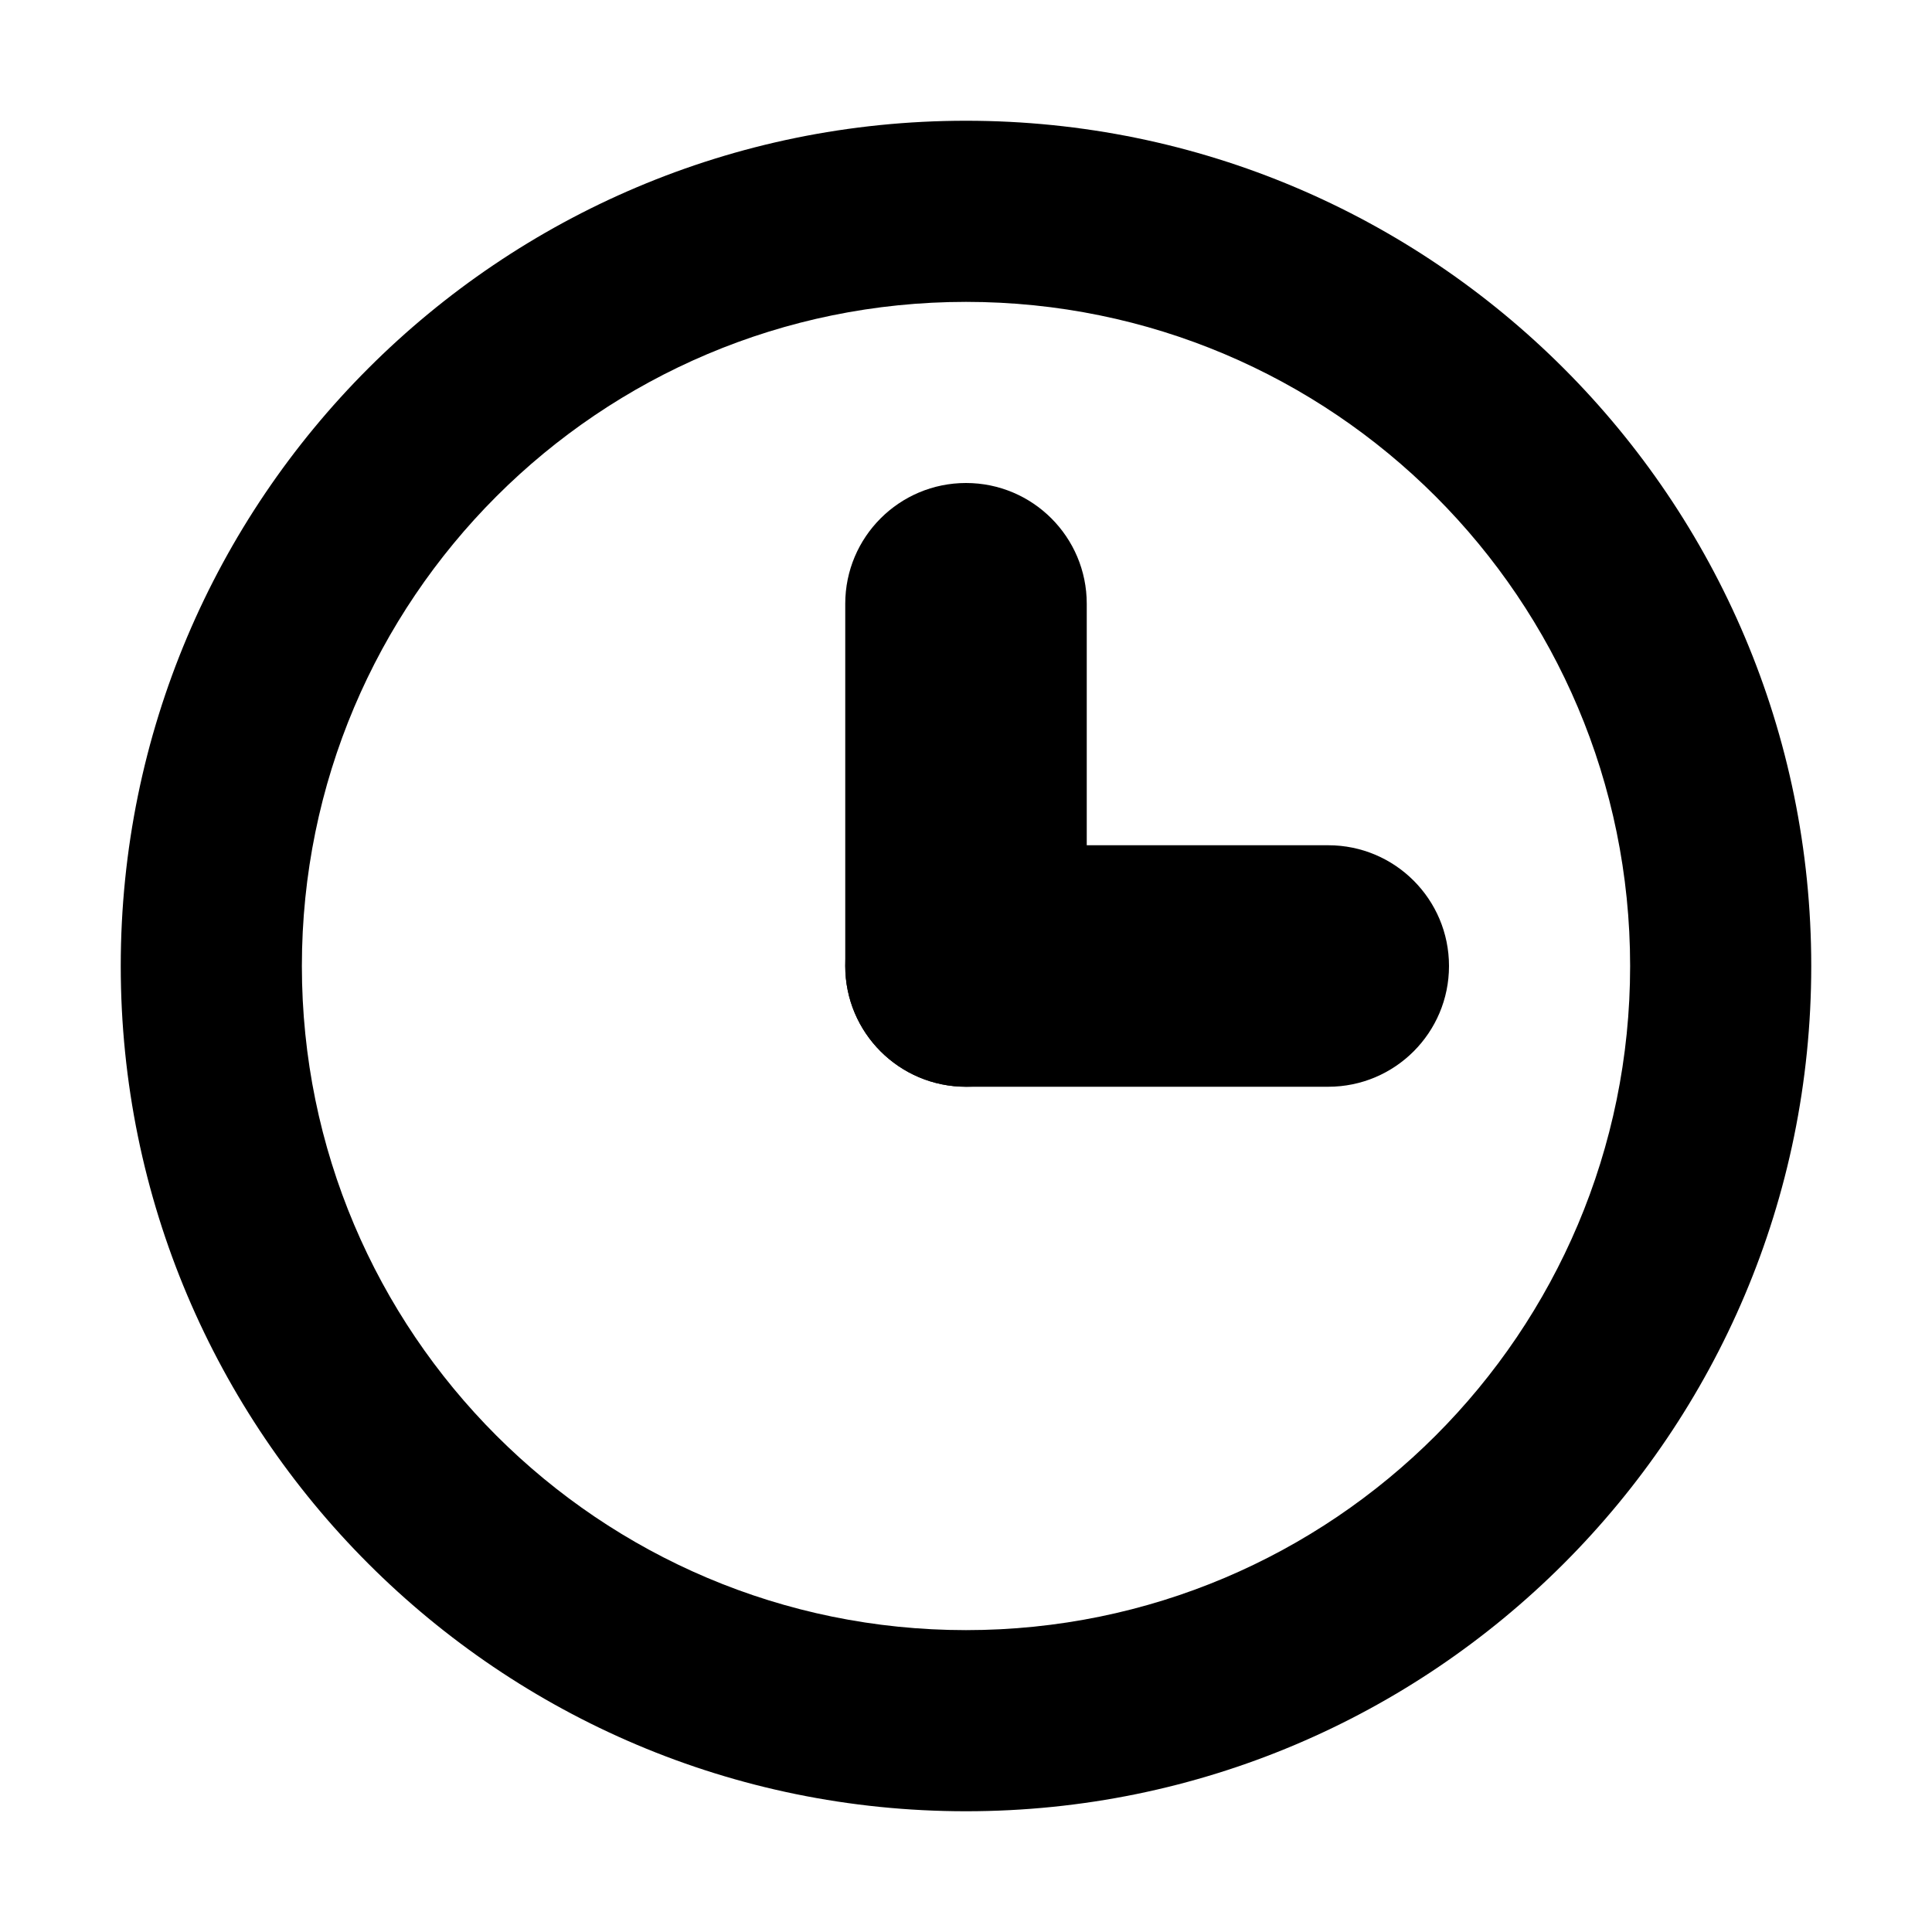
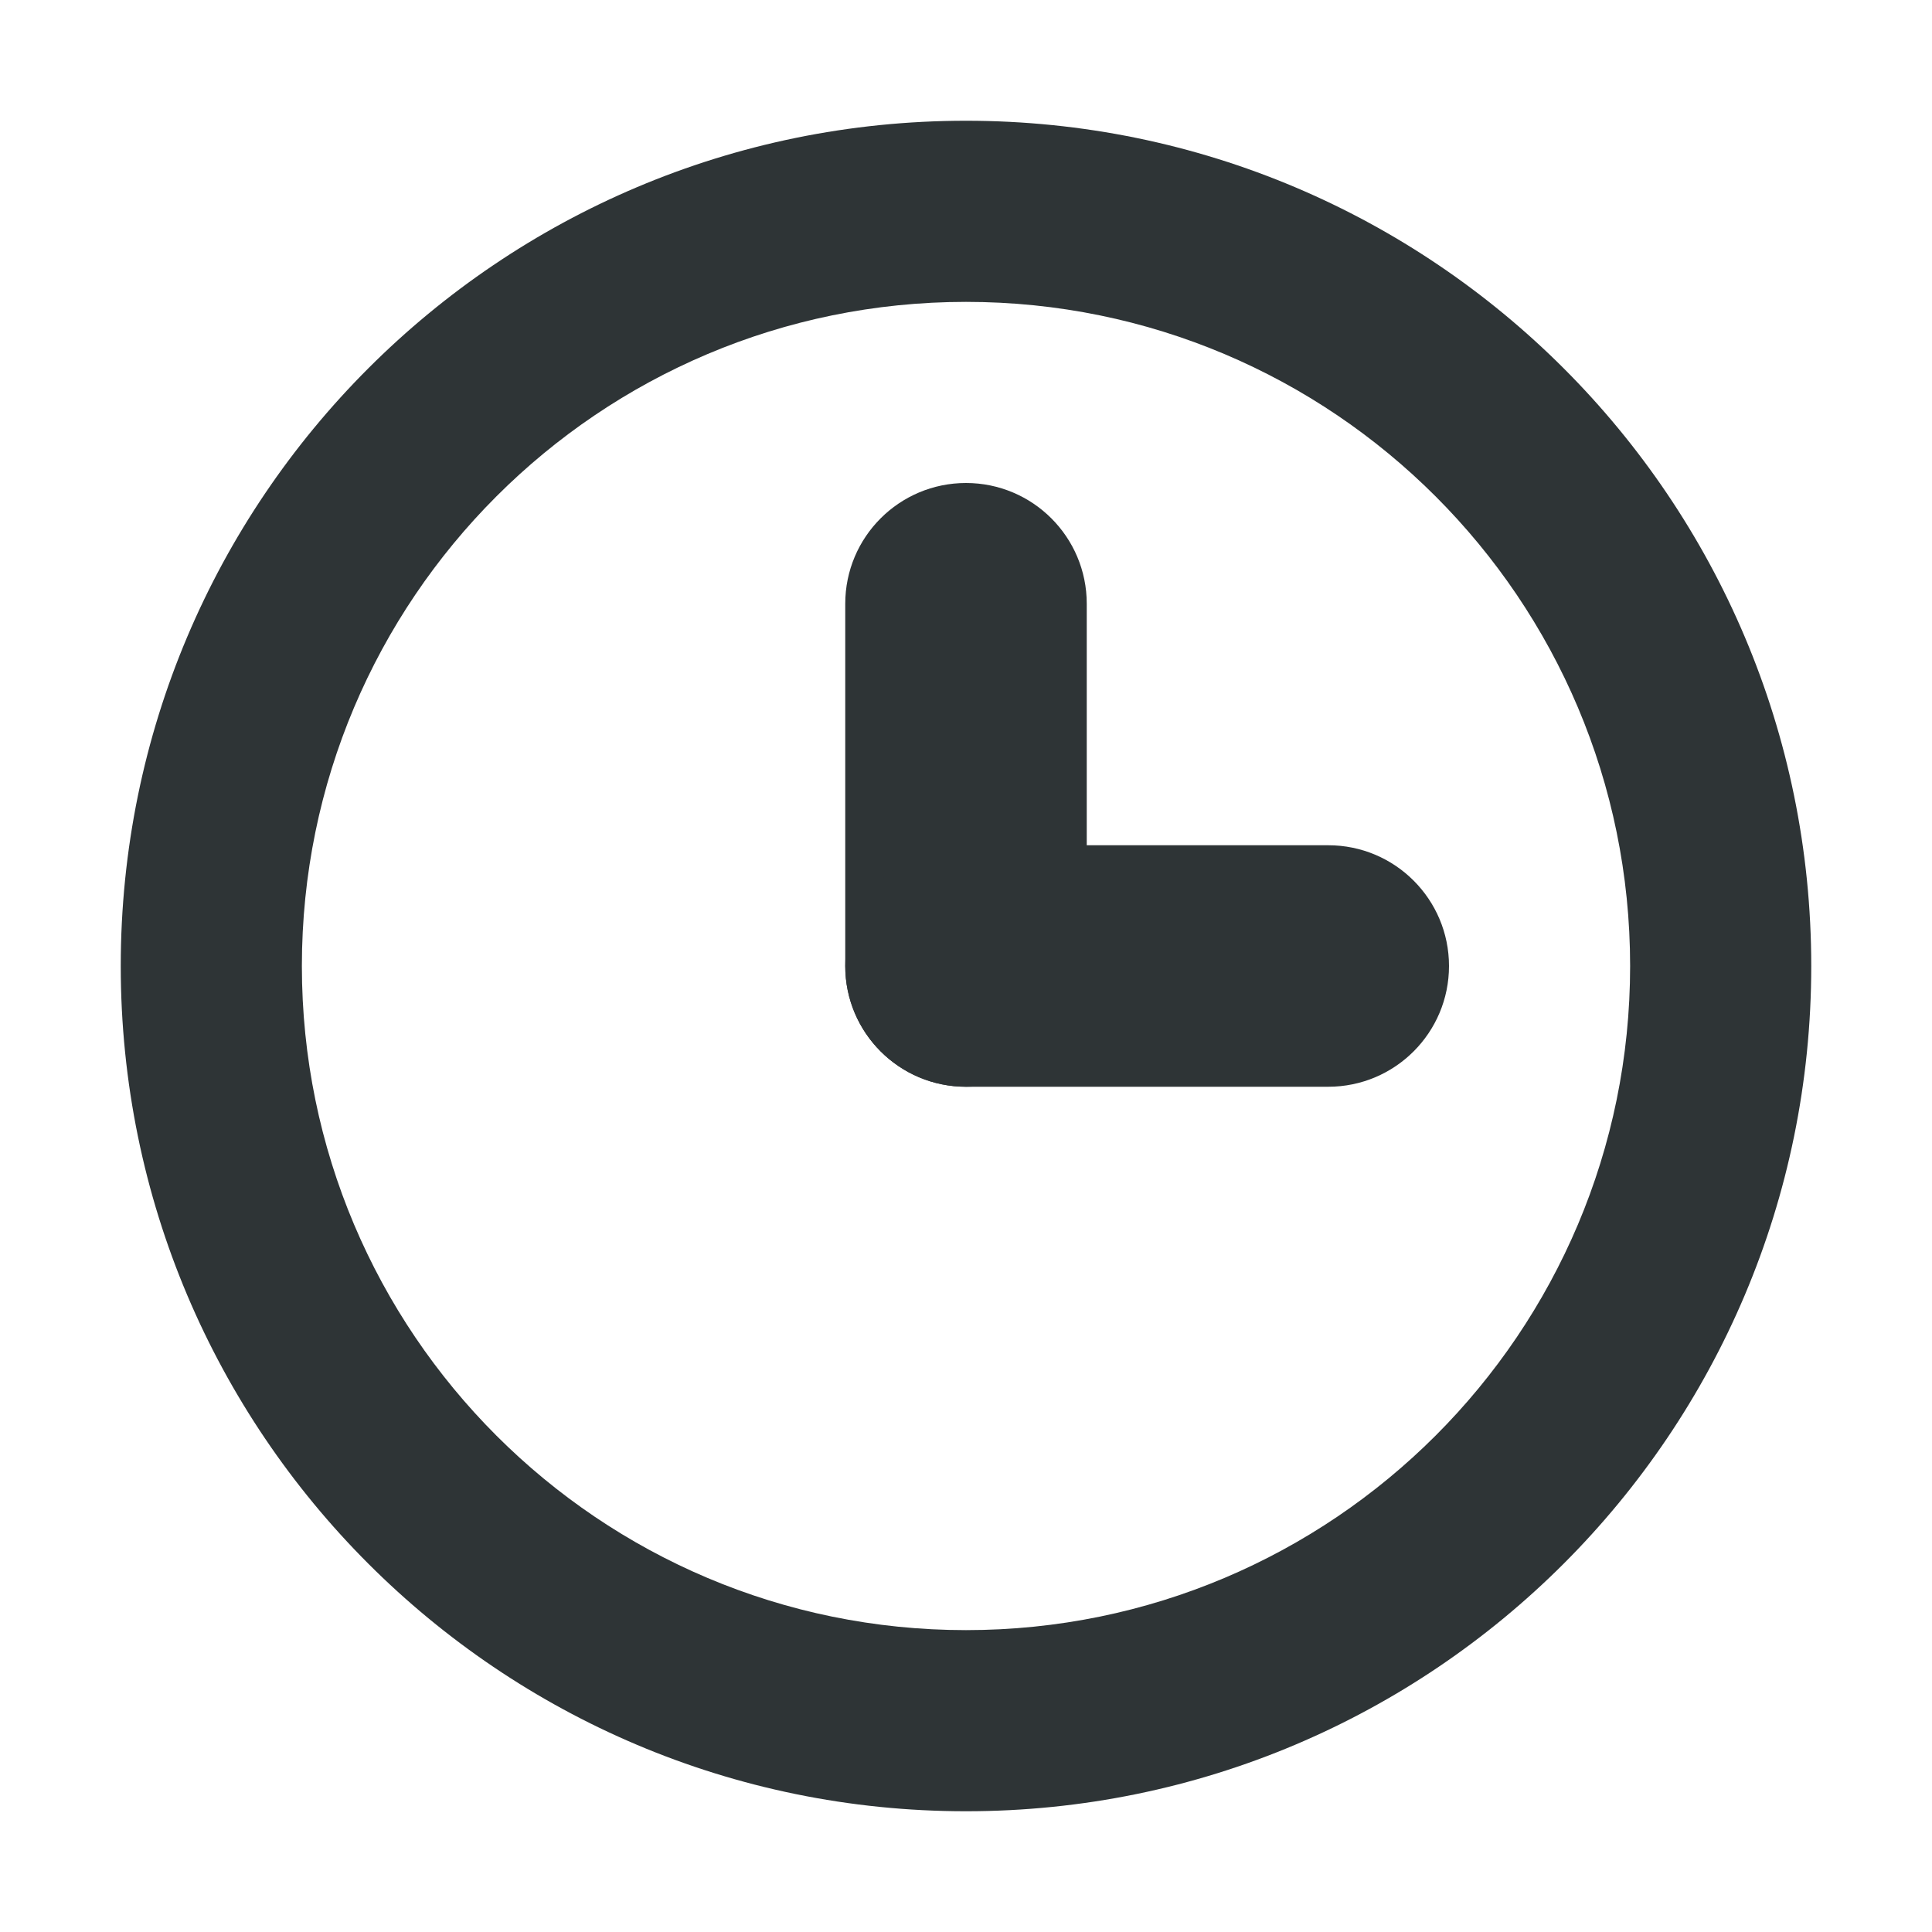
<svg xmlns="http://www.w3.org/2000/svg" width="16" height="16" viewBox="0 0 16 16">
-   <path fill="currentColor" fill-rule="evenodd" d="M8 1a7 7 0 1 0 0 14A7 7 0 0 0 8 1Zm0 1.5a5.5 5.5 0 1 1 0 11 5.5 5.5 0 0 1 0-11Z" />
-   <rect fill="currentColor" x="7" y="4" width="2" height="5" rx="1" />
-   <rect fill="currentColor" x="7" y="7" width="5" height="2" rx="1" />
+   <path fill="#2e3436" fill-rule="evenodd" d="M8 1a7 7 0 1 0 0 14A7 7 0 0 0 8 1Zm0 1.5a5.5 5.5 0 1 1 0 11 5.5 5.5 0 0 1 0-11Z" />
+   <rect fill="#2e3436" x="7" y="4" width="2" height="5" rx="1" />
+   <rect fill="#2e3436" x="7" y="7" width="5" height="2" rx="1" />
</svg>
